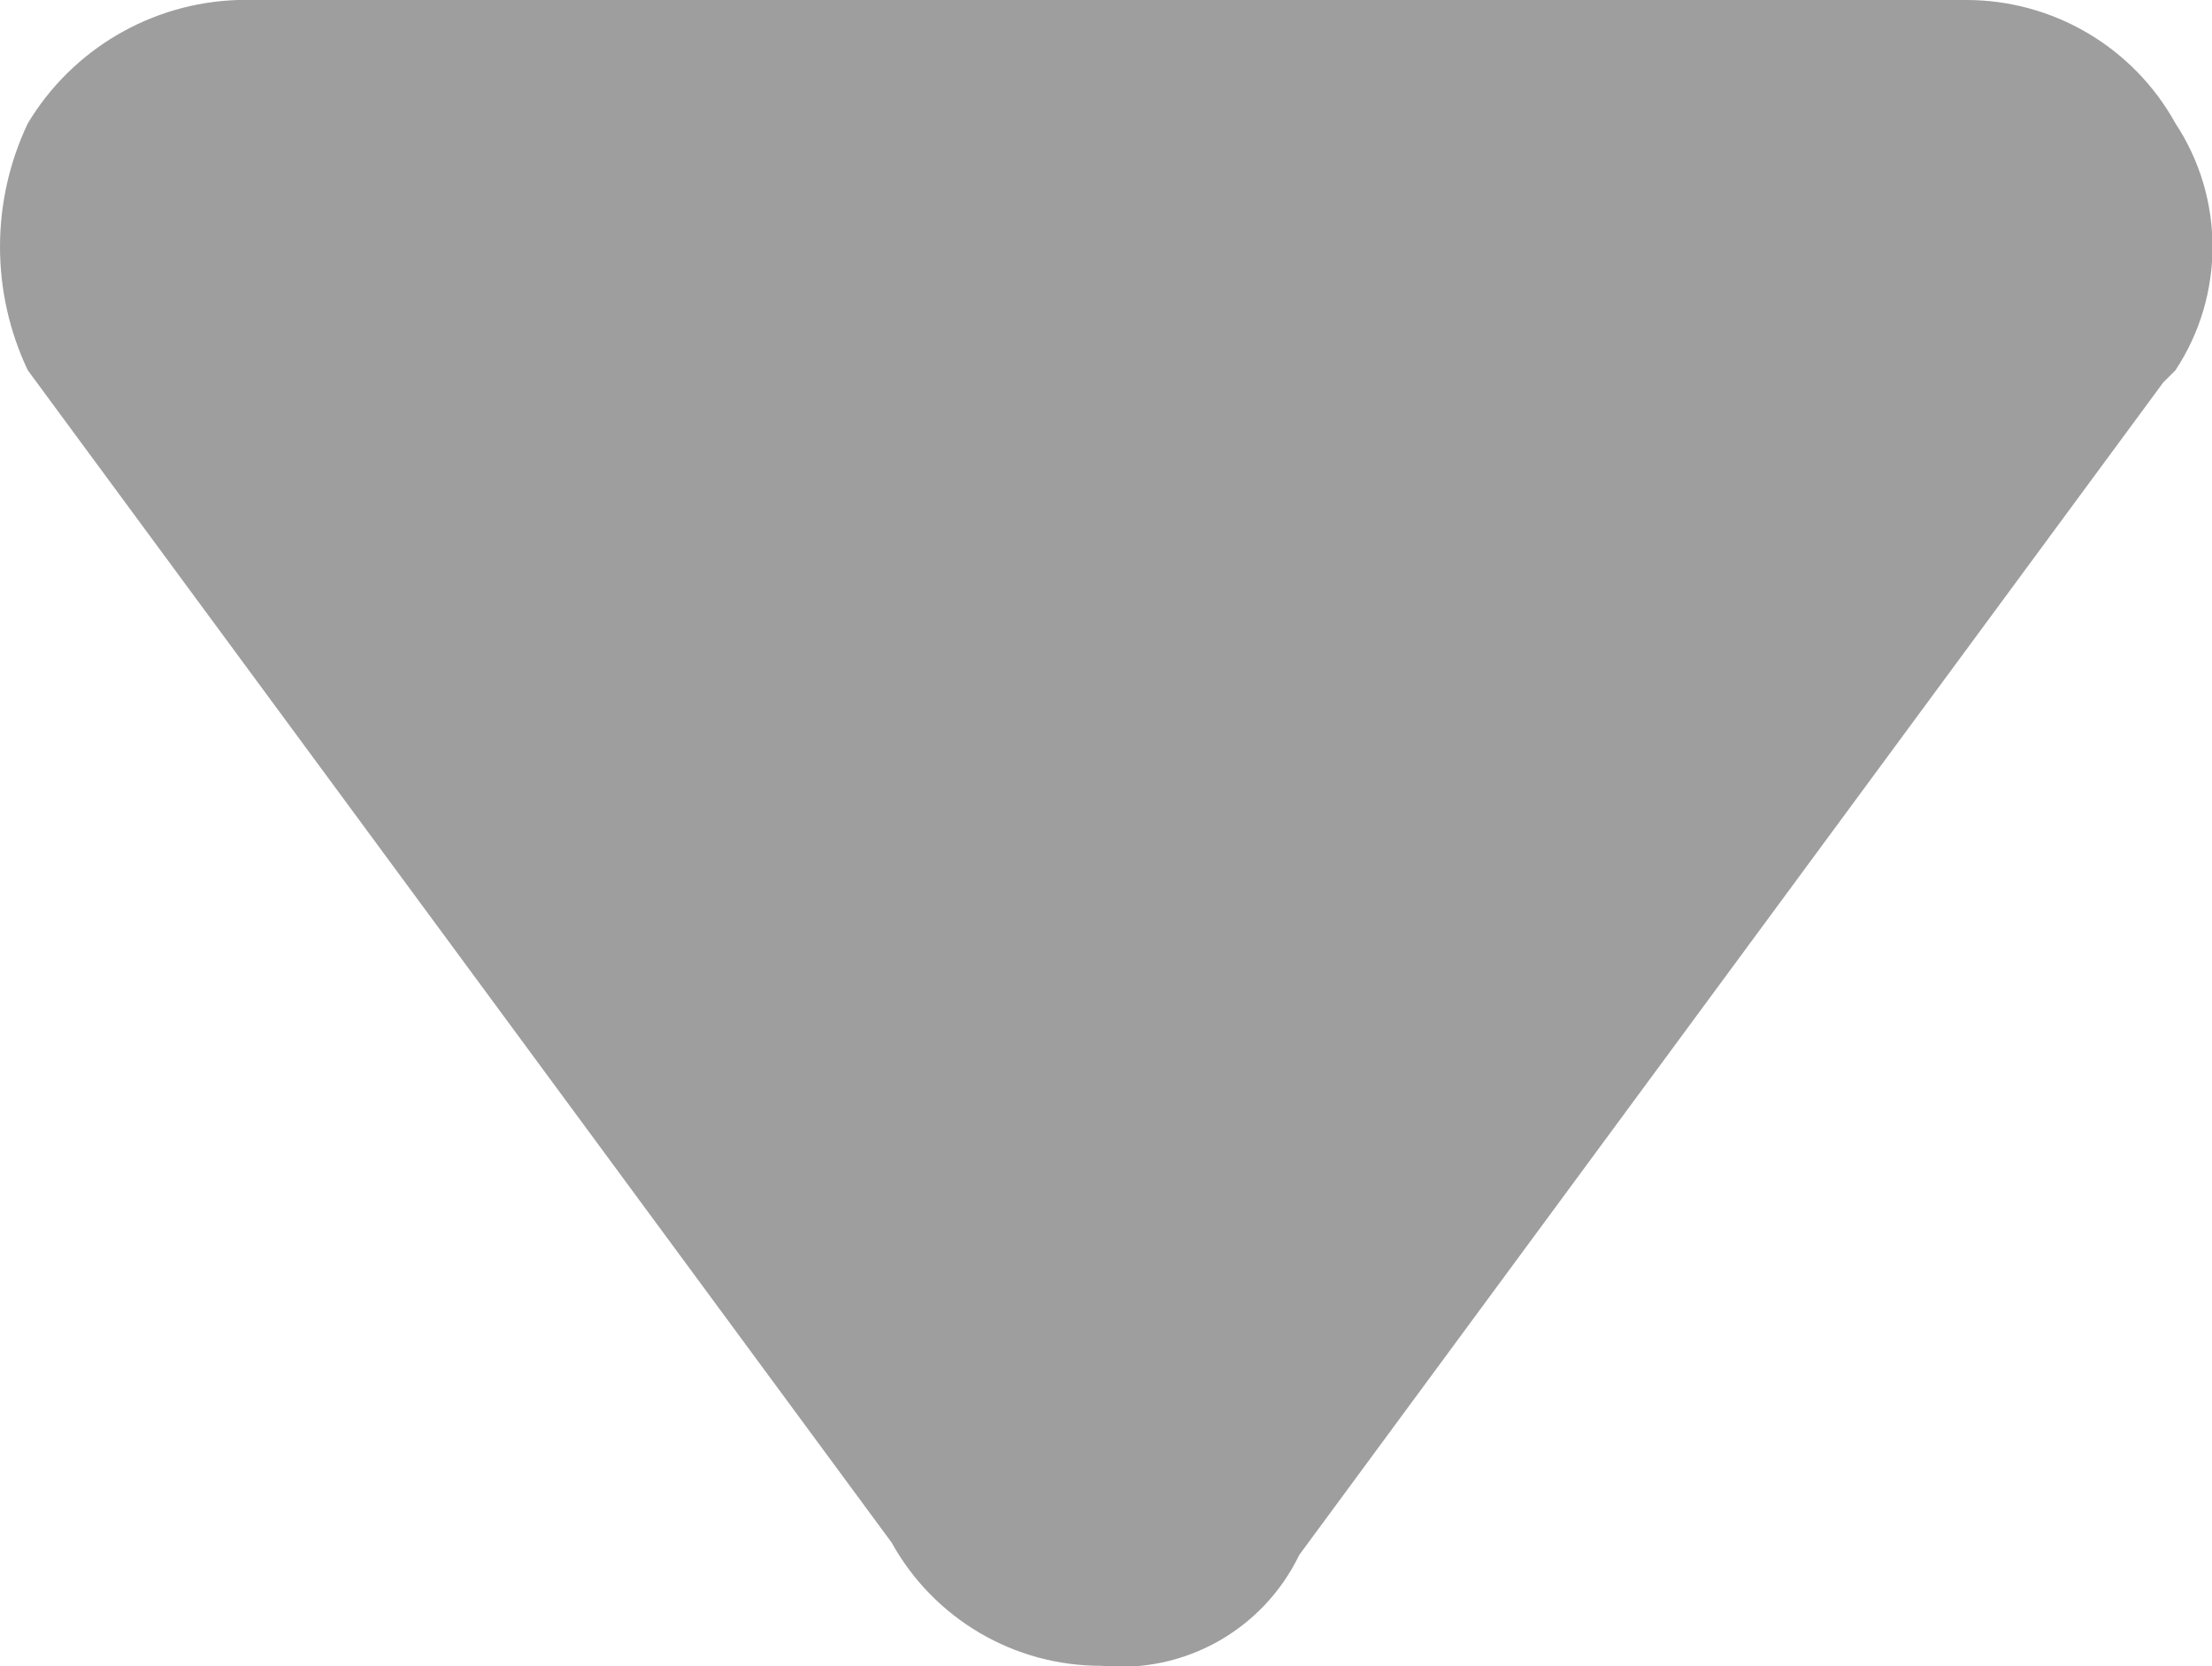
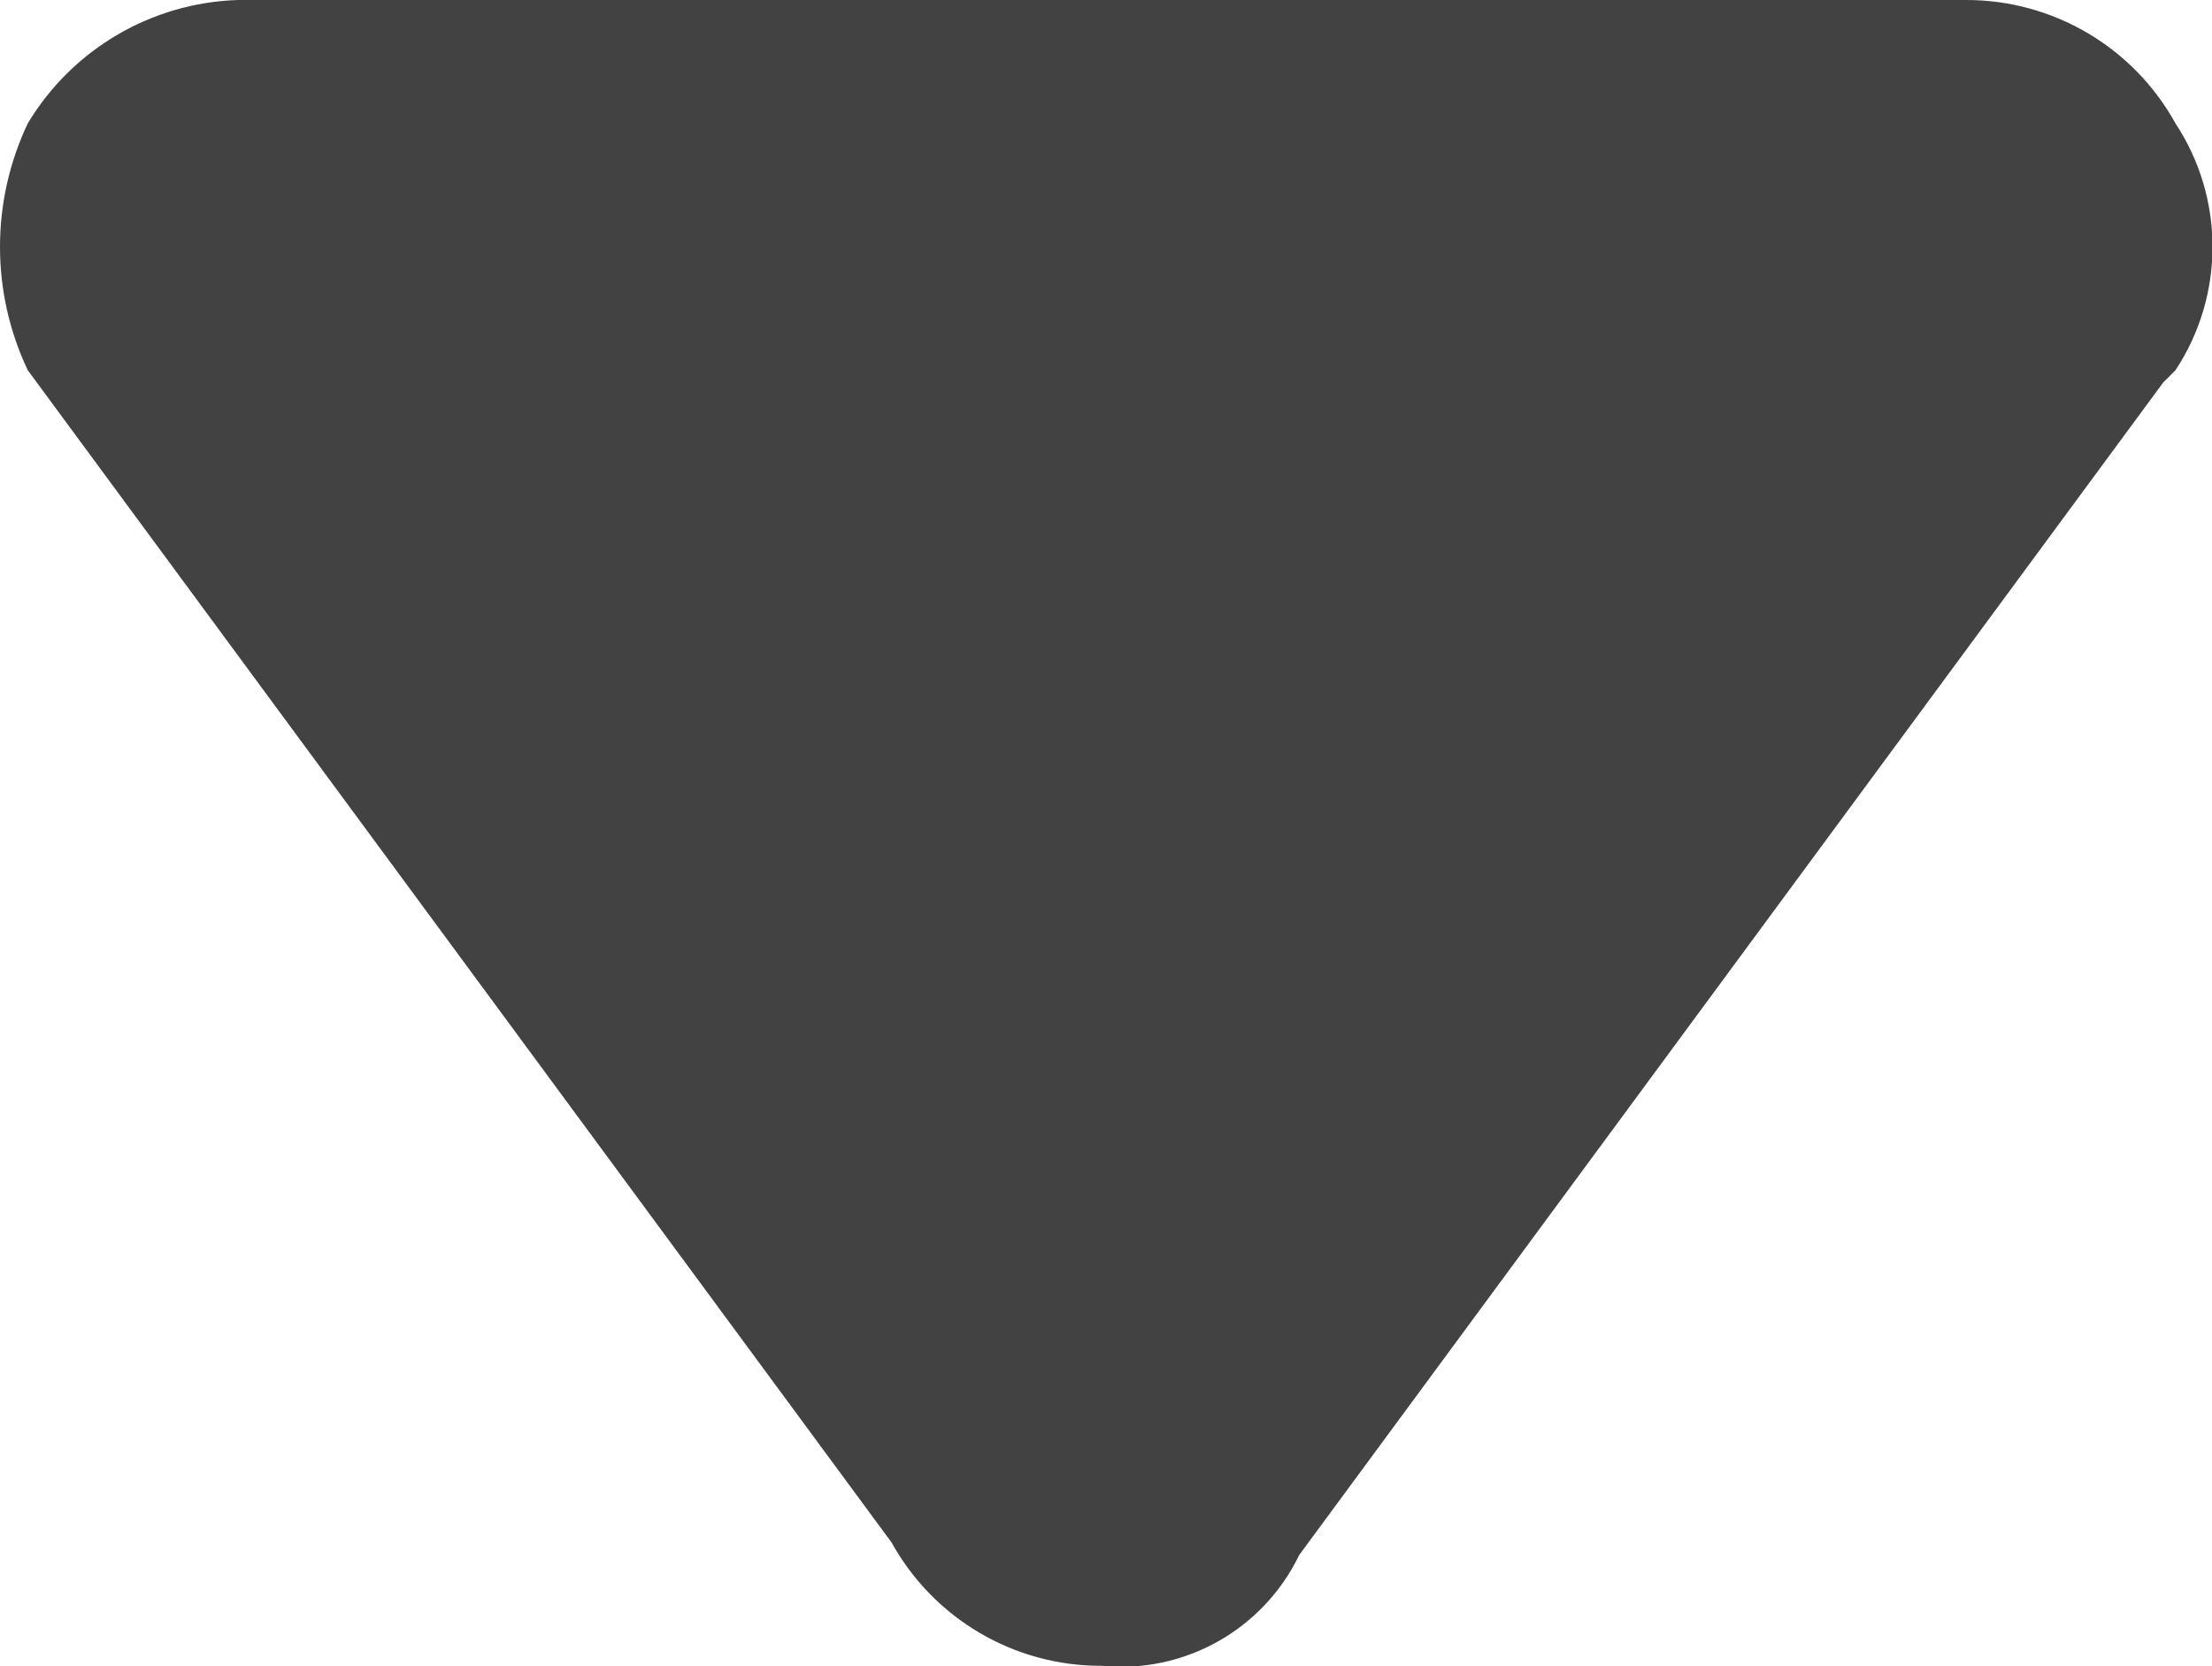
<svg xmlns="http://www.w3.org/2000/svg" viewBox="0 0 8.603 6.479">
  <defs>
-     <style>.cls-1{fill:#9e9e9e}</style>
+     <style>.cls-1{fill:#424242}</style>
  </defs>
-   <g id="Symbol_98_4" data-name="Symbol 98 – 4" transform="translate(-347 -171)">
+   <g id="Symbol_98_39" data-name="Symbol 98 – 39" transform="translate(-347 -171)">
    <path id="Path_24894" data-name="Path 24894" class="cls-1" d="M4.359 6.479A.929.929 0 0 1 3.543 6L.183 1.44a1.121 1.121 0 0 1 0-.96A.99.99 0 0 1 1 0h6.72a.929.929 0 0 1 .816.48.872.872 0 0 1 0 .96l-.048.048-3.36 4.56a.769.769 0 0 1-.769.431zM1 .96l3.36 4.56.048-.048L7.718.96z" transform="translate(346.925 171)" />
    <path id="Path_24895" data-name="Path 24895" class="cls-1" d="M-20749.152-11141.328l3.854-5.364h-7.65z" transform="translate(21100.451 11318.32)" />
  </g>
</svg>
